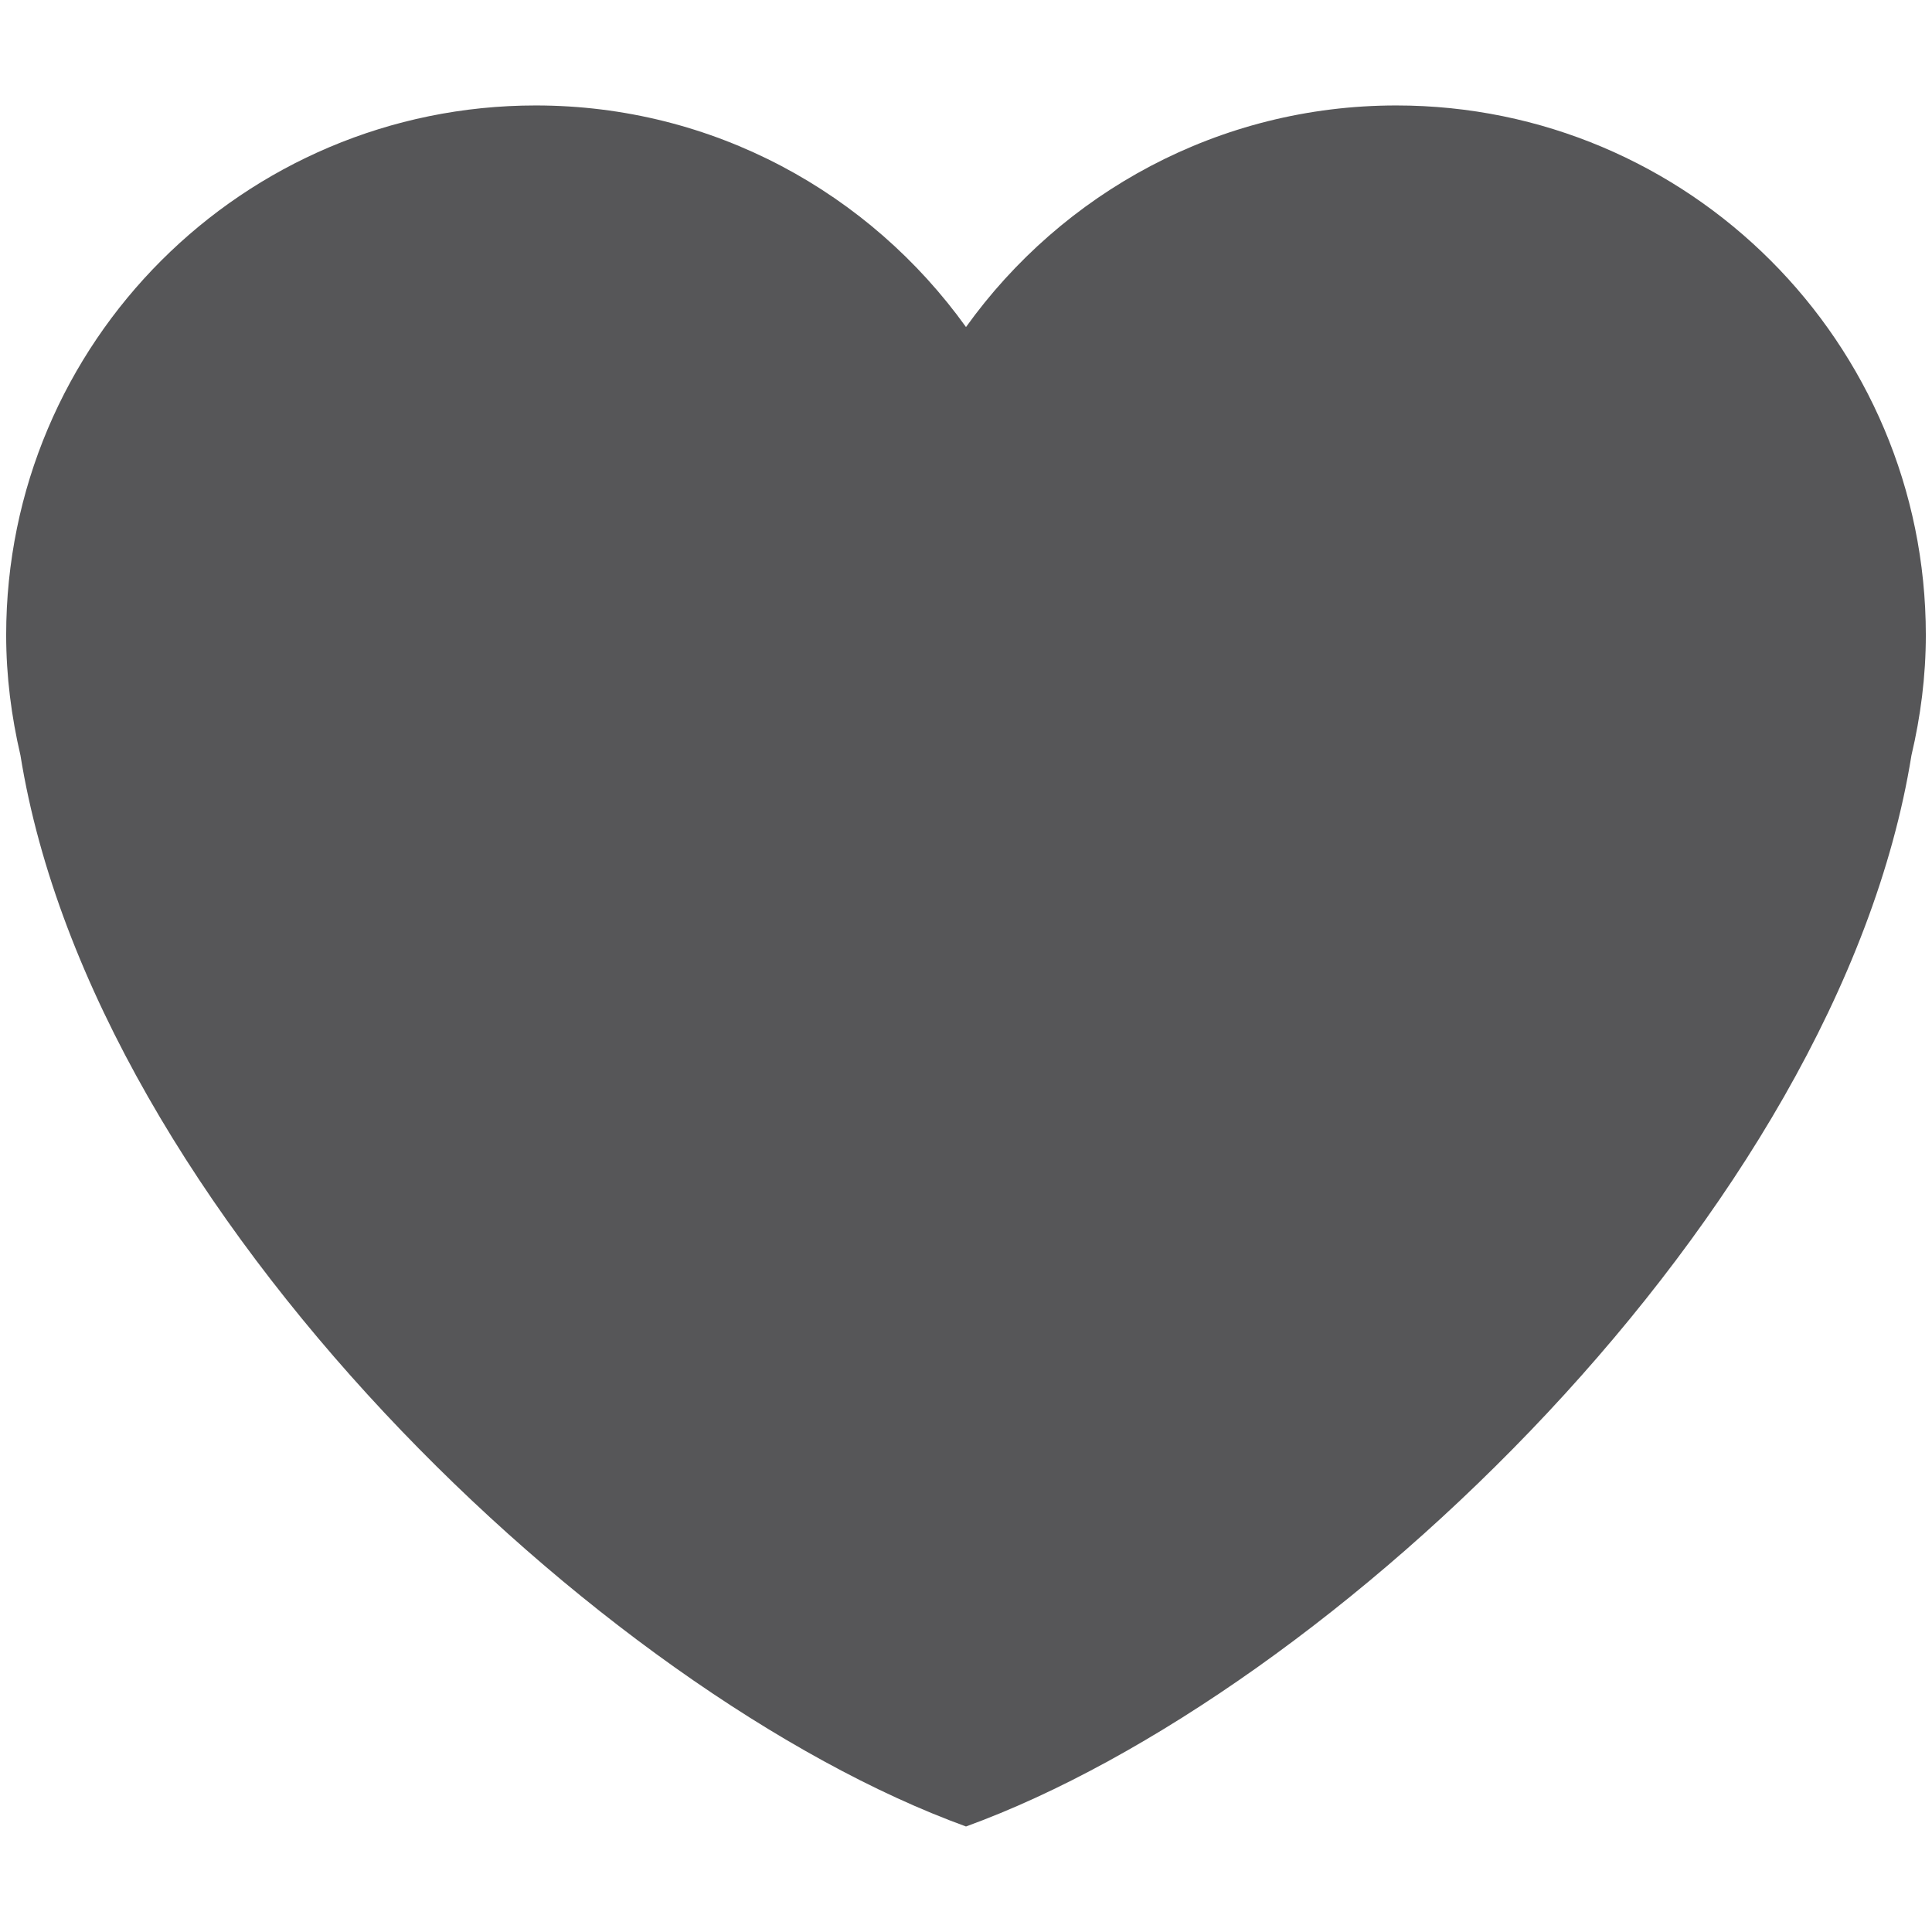
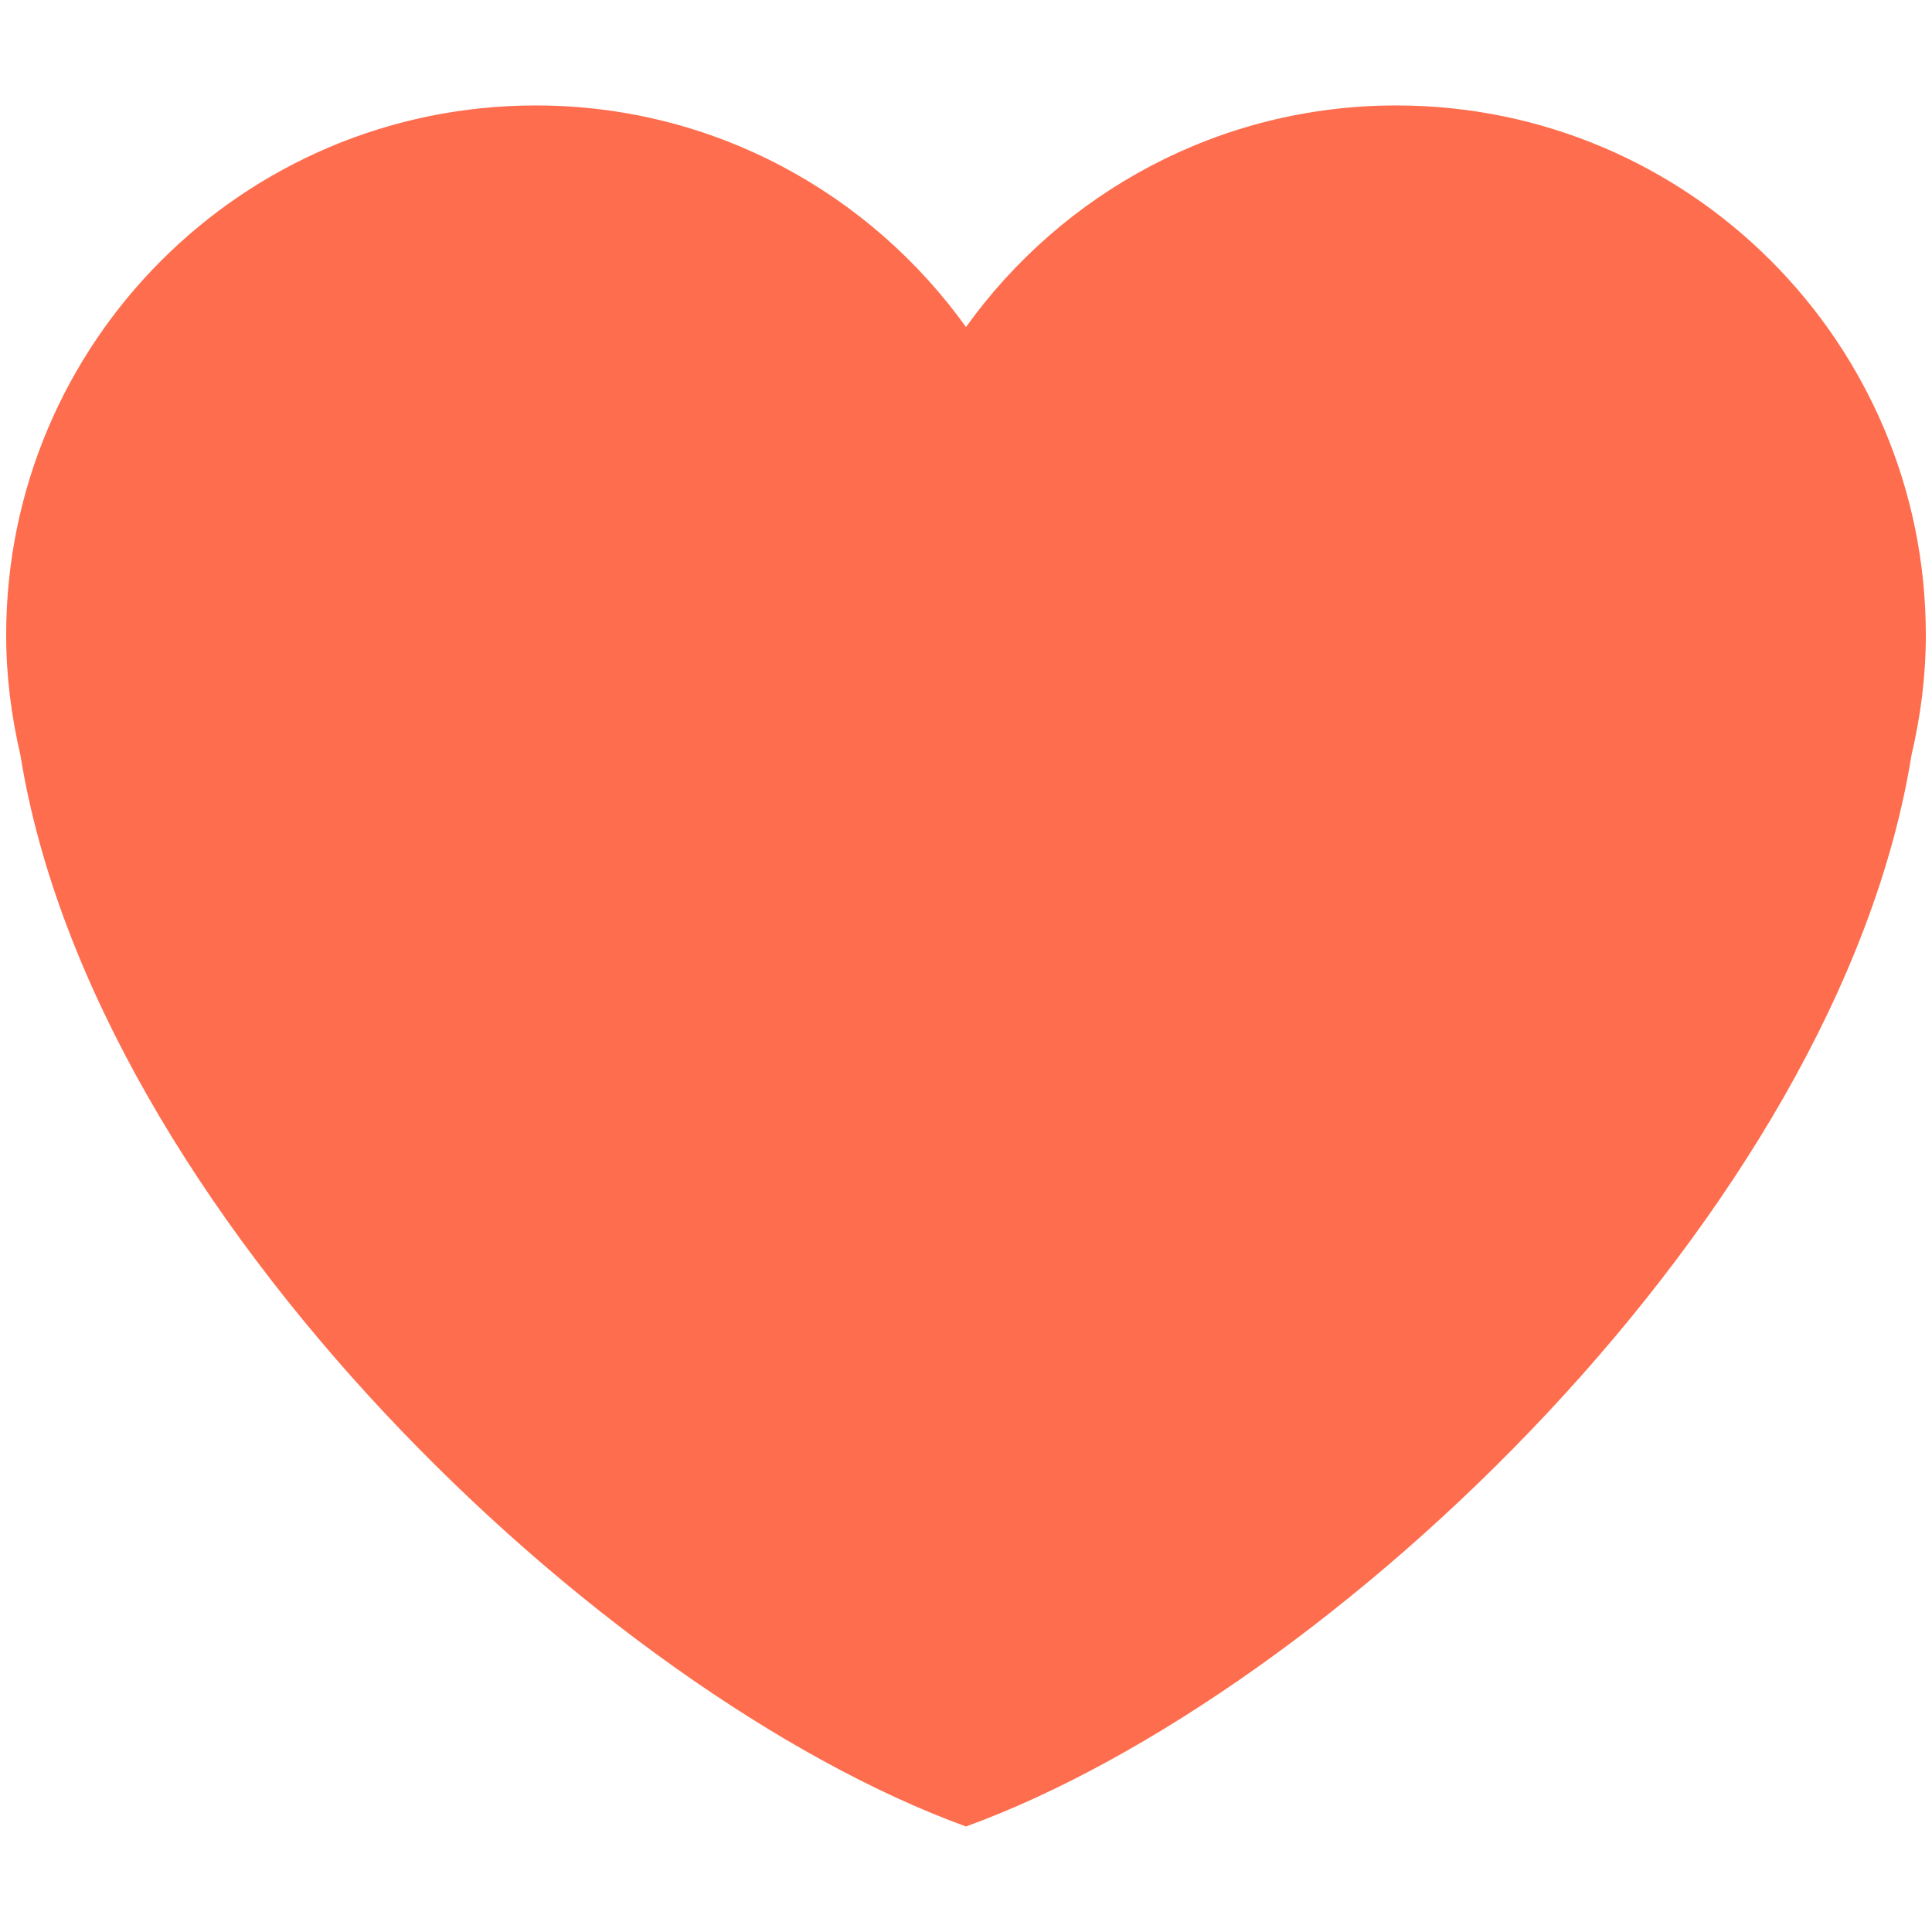
<svg xmlns="http://www.w3.org/2000/svg" viewBox="0 0 36 36">
-   <path fill="#565658" d="M35.885 11.833c0-5.45-4.418-9.868-9.867-9.868-3.308 0-6.227 1.633-8.018 4.129-1.791-2.496-4.71-4.129-8.017-4.129-5.45 0-9.868 4.417-9.868 9.868 0 .772.098 1.52.266 2.241C1.751 22.587 11.216 31.568 18 34.034c6.783-2.466 16.249-11.447 17.617-19.959.17-.721.268-1.469.268-2.242z" />
+   <path fill="#FE6D4D" d="M35.885 11.833c0-5.45-4.418-9.868-9.867-9.868-3.308 0-6.227 1.633-8.018 4.129-1.791-2.496-4.71-4.129-8.017-4.129-5.45 0-9.868 4.417-9.868 9.868 0 .772.098 1.52.266 2.241C1.751 22.587 11.216 31.568 18 34.034c6.783-2.466 16.249-11.447 17.617-19.959.17-.721.268-1.469.268-2.242z" />
</svg>
